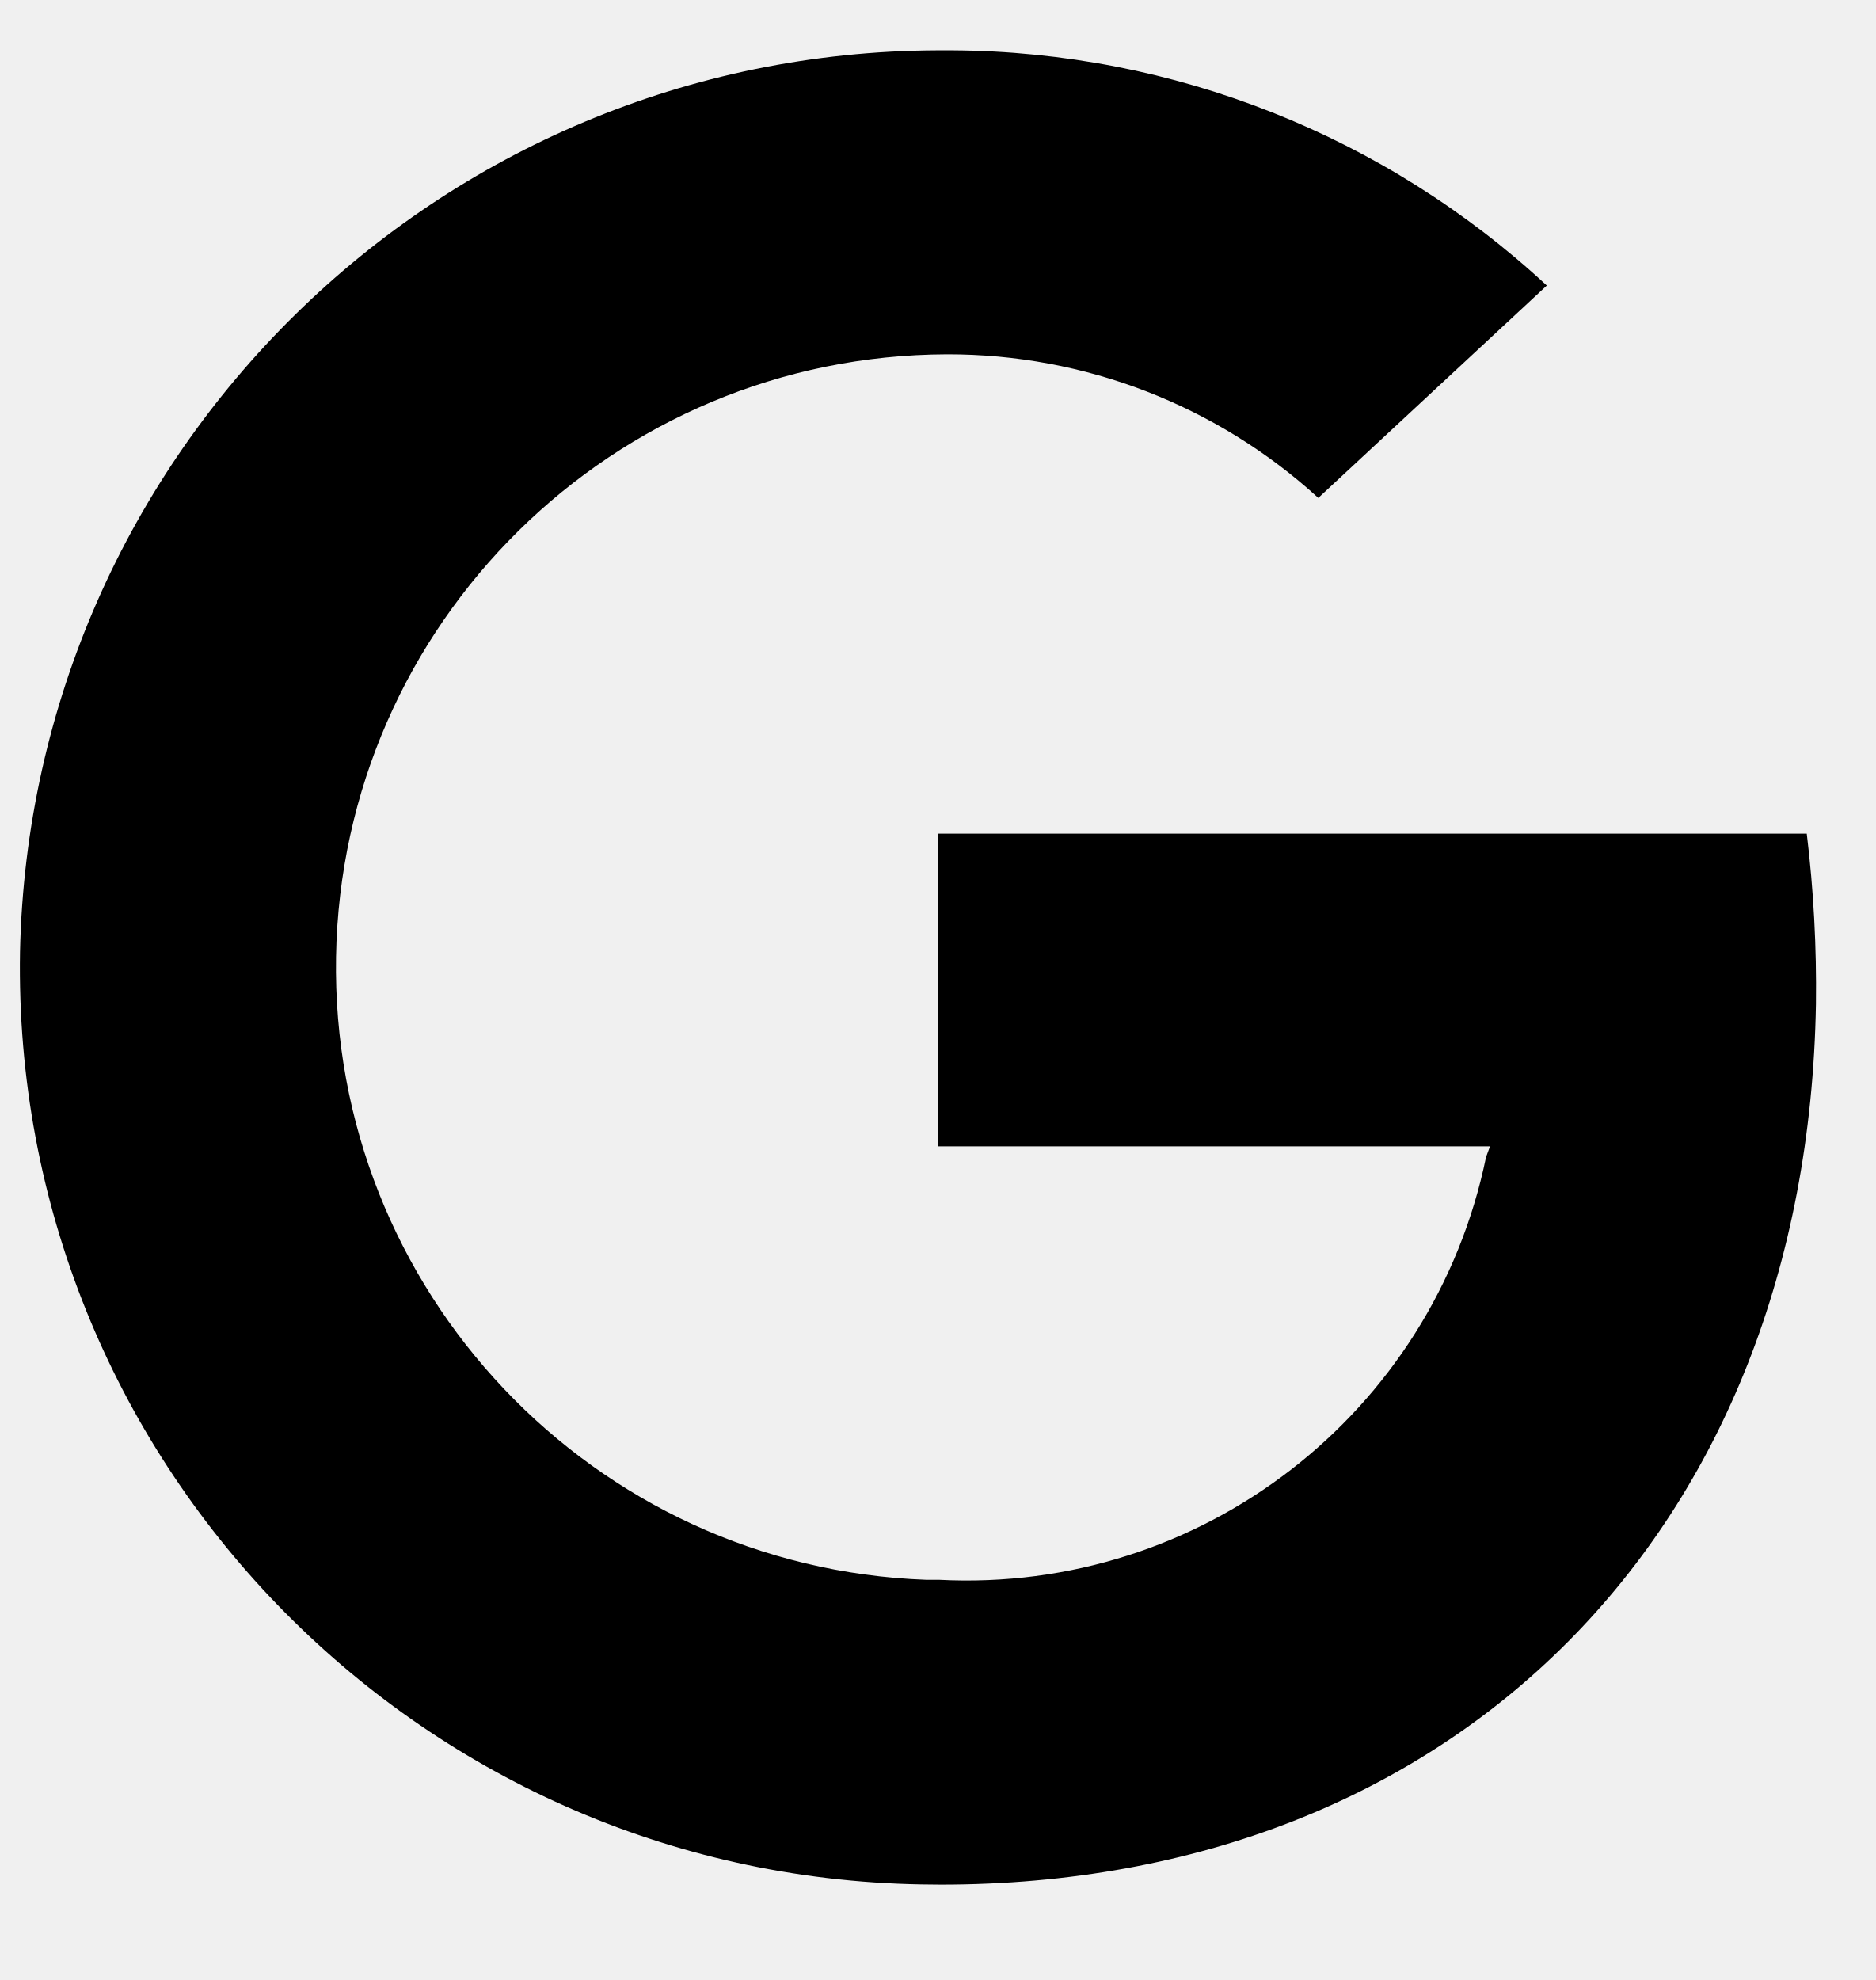
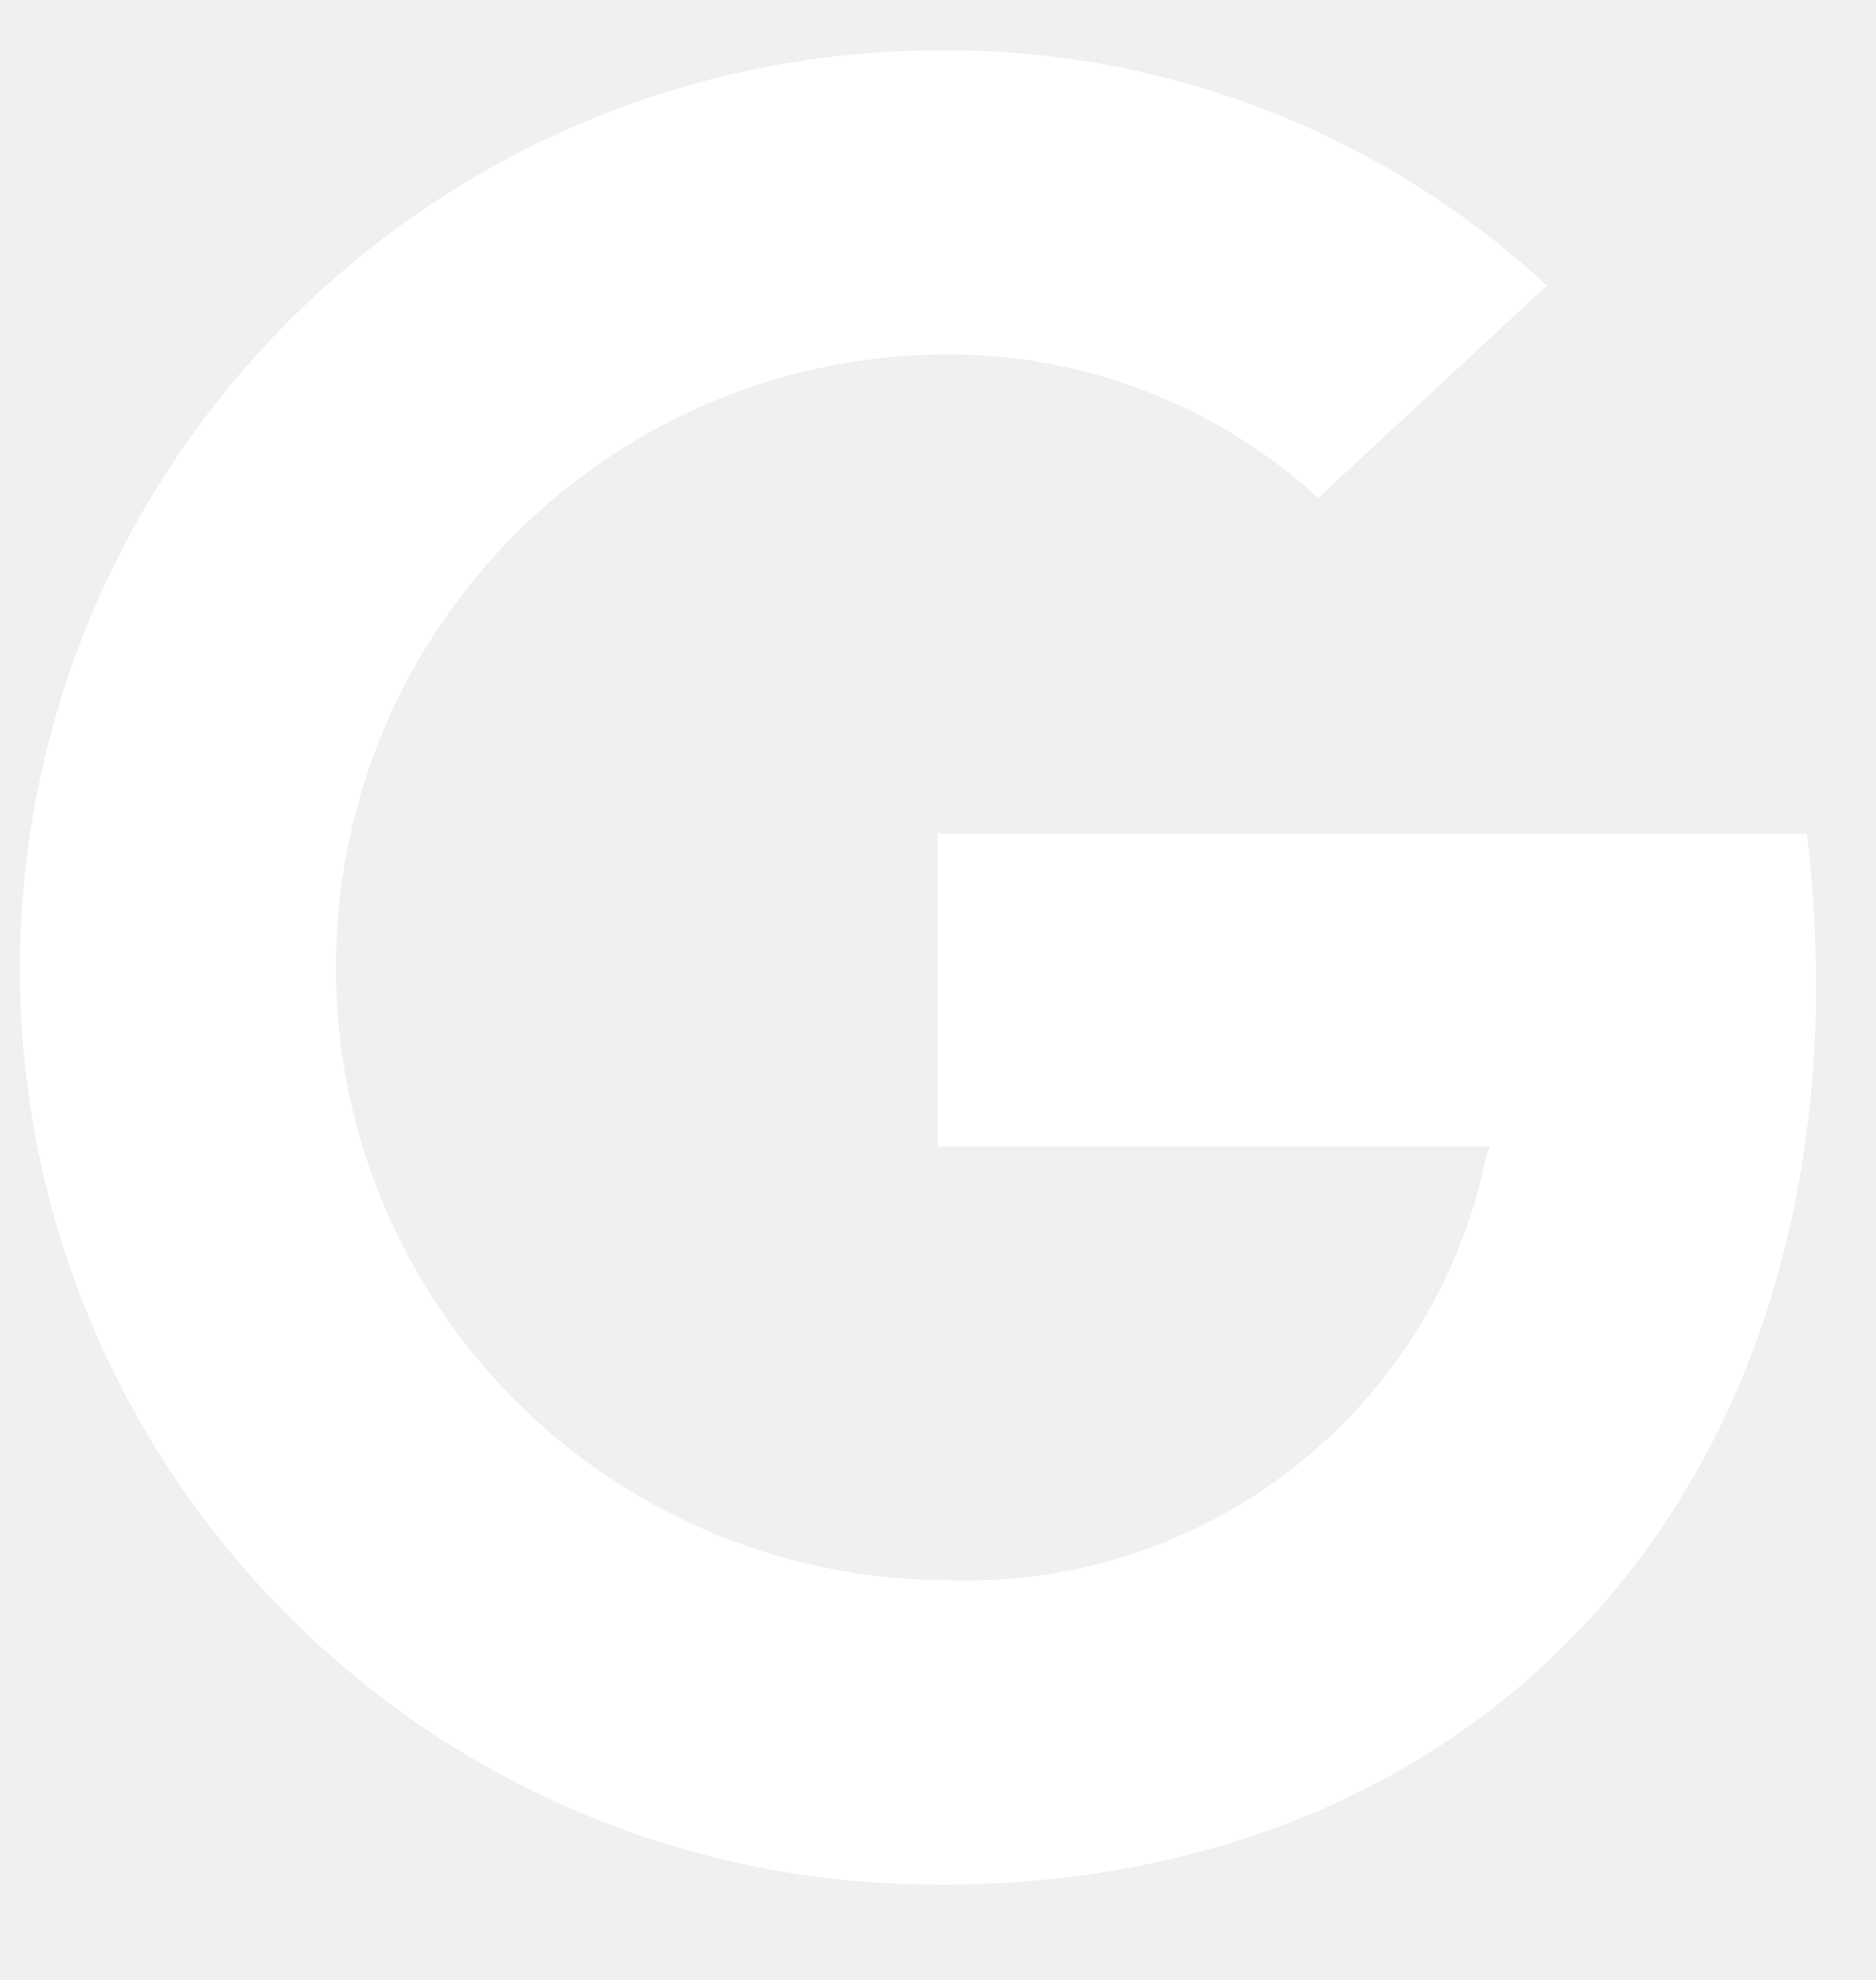
- <svg xmlns="http://www.w3.org/2000/svg" class="w-4 h-4 me-2" aria-hidden="true" fill="currentColor" viewBox="0 0 18 19">
+ <svg xmlns="http://www.w3.org/2000/svg" class="w-4 h-4 me-2" aria-hidden="true" fill="white" viewBox="0 0 18 19">
  <path fill-rule="evenodd" d="M8.842 18.083a8.8 8.8 0 0 1-8.65-8.948 8.841 8.841 0 0 1 8.8-8.652h.153a8.464 8.464 0 0 1 5.7 2.257l-2.193 2.038A5.27 5.27 0 0 0 9.09 3.4a5.882 5.882 0 0 0-.2 11.76h.124a5.091 5.091 0 0 0 5.248-4.057L14.3 11H9V8h8.34c.066.543.095 1.09.088 1.636-.086 5.053-3.463 8.449-8.4 8.449l-.186-.002Z" clip-rule="evenodd" />
</svg>
